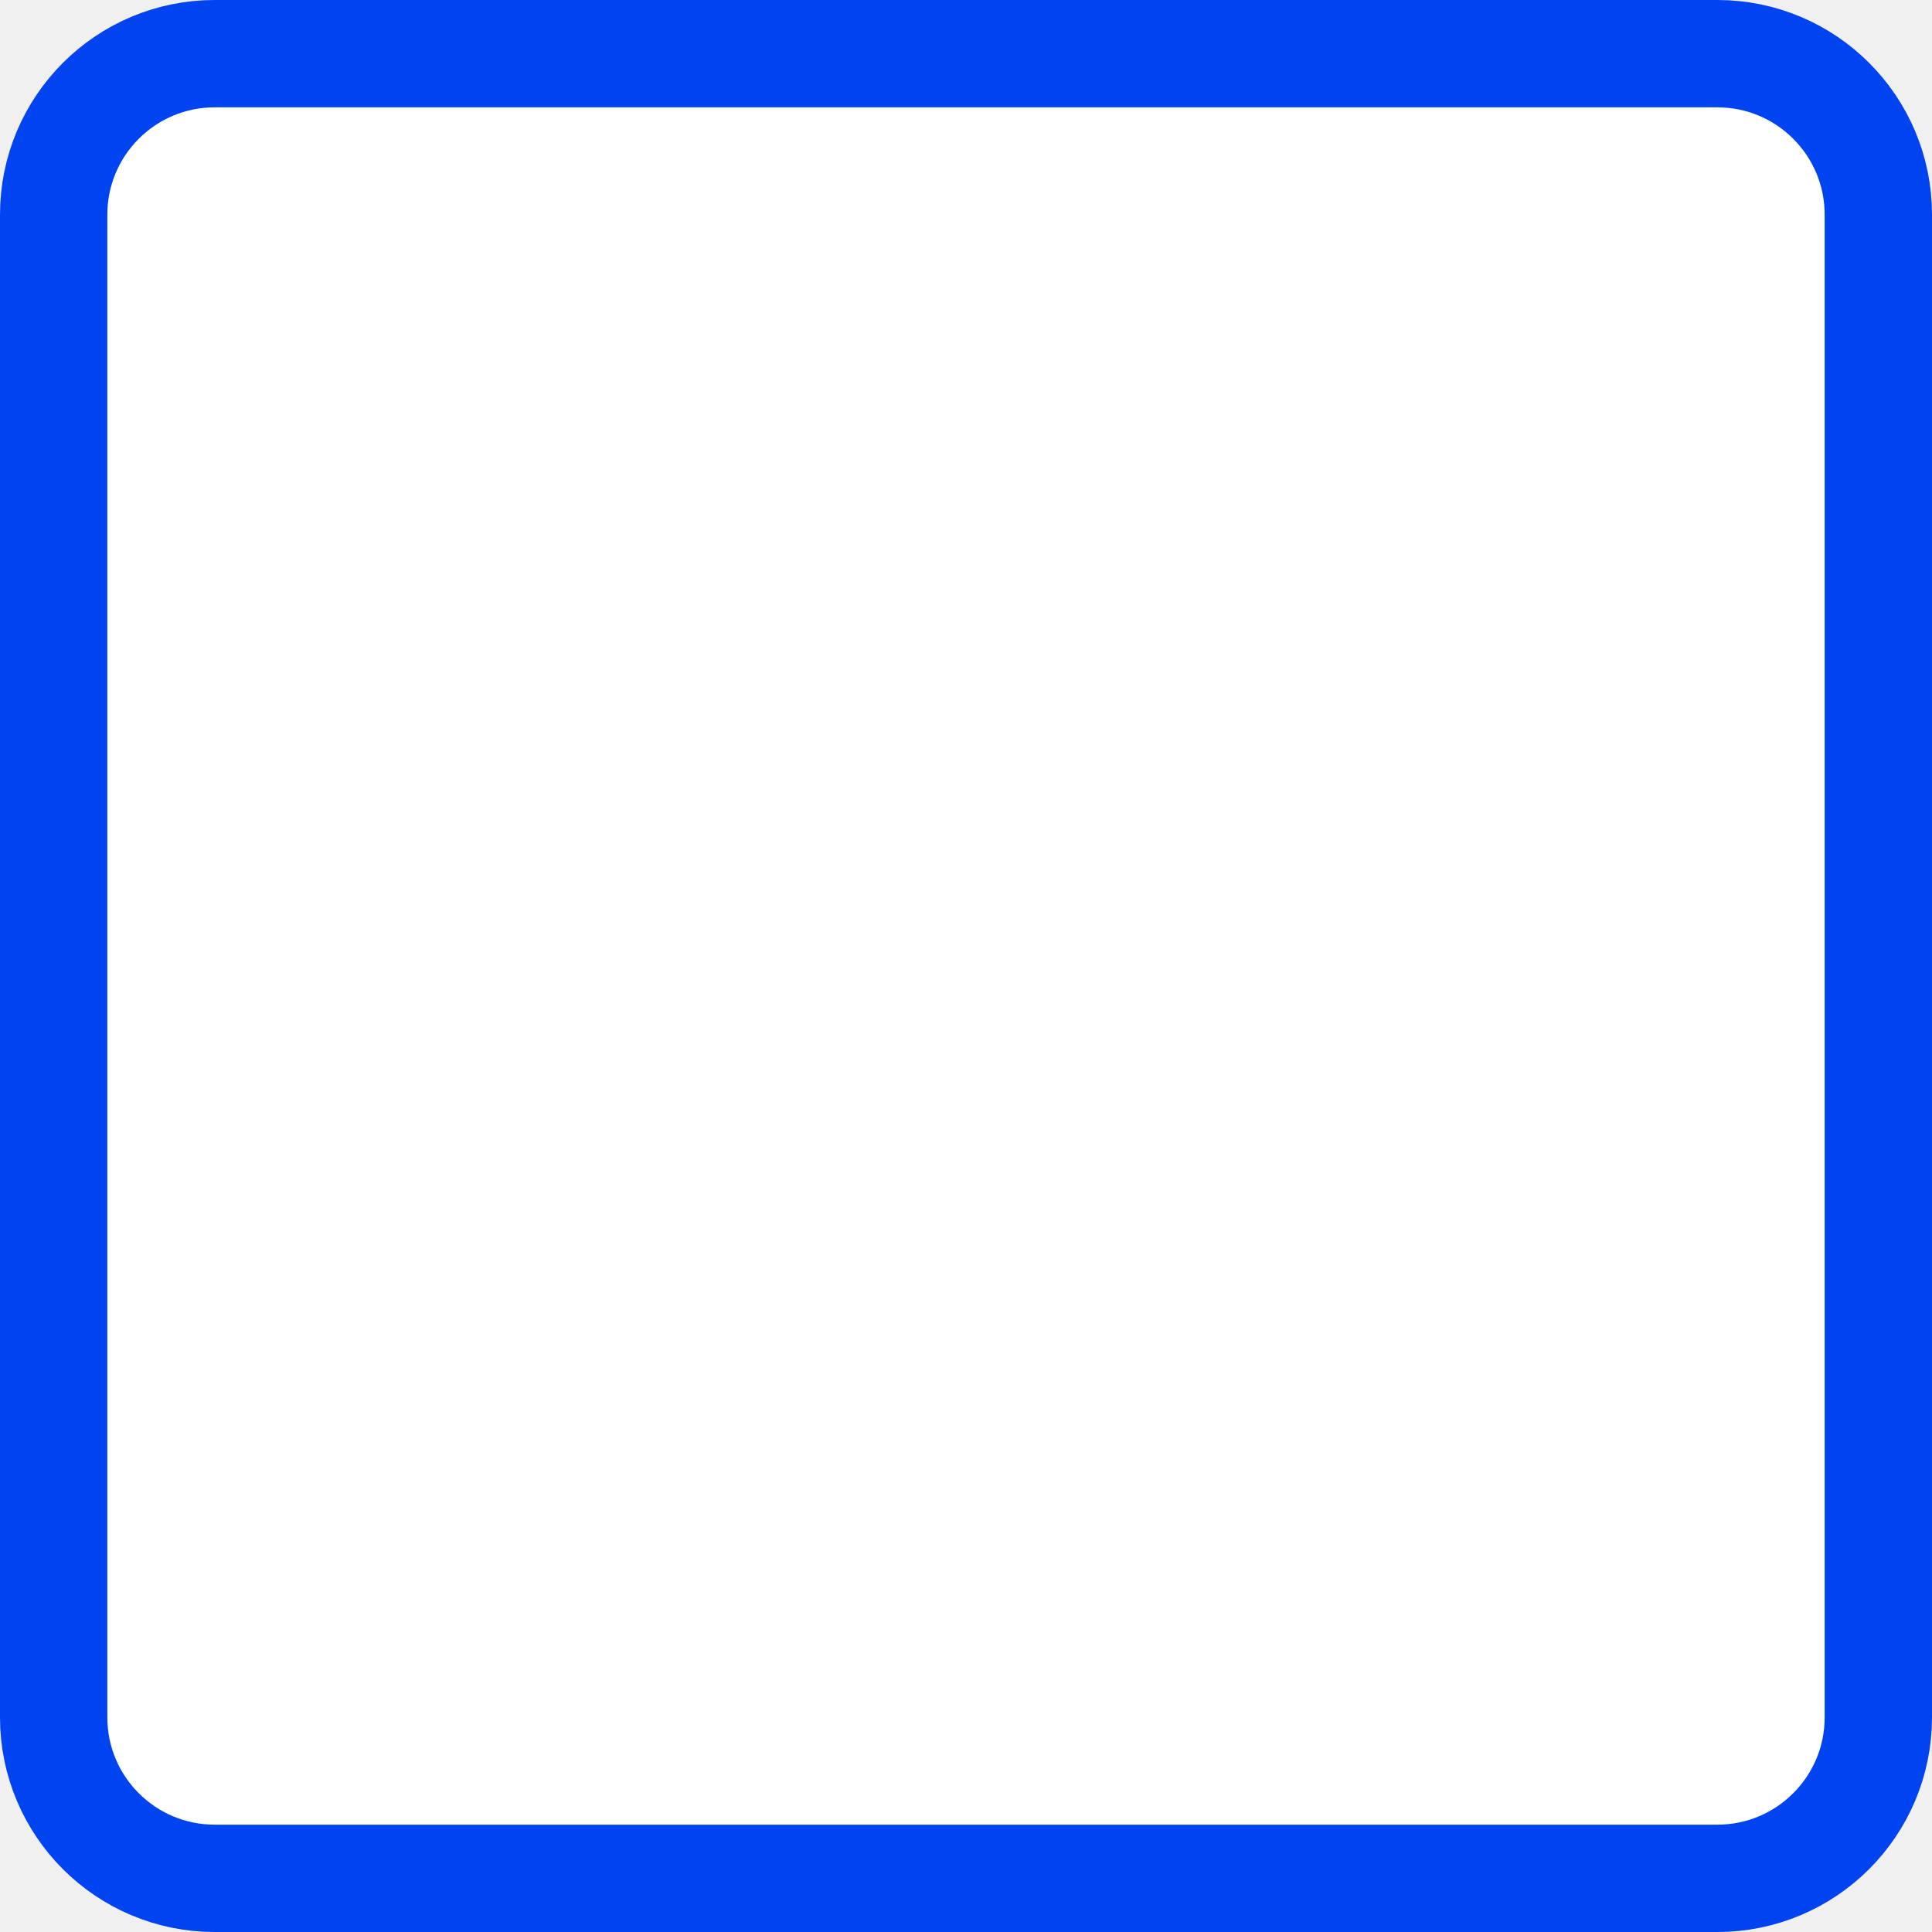
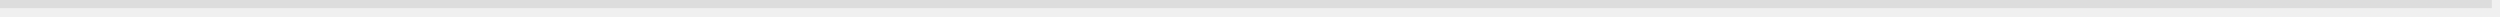
- <svg xmlns="http://www.w3.org/2000/svg" version="1.1" width="18px" height="18px" viewBox="295 11  18 18">
-   <path d="M 295.5 13  A 1.5 1.5 0 0 1 297 11.5 L 311 11.5  A 1.5 1.5 0 0 1 312.5 13 L 312.5 27  A 1.5 1.5 0 0 1 311 28.5 L 297 28.5  A 1.5 1.5 0 0 1 295.5 27 L 295.5 13  Z " fill-rule="nonzero" fill="#ffffff" stroke="none" />
-   <path d="M 295.5 13  A 1.5 1.5 0 0 1 297 11.5 L 311 11.5  A 1.5 1.5 0 0 1 312.5 13 L 312.5 27  A 1.5 1.5 0 0 1 311 28.5 L 297 28.5  A 1.5 1.5 0 0 1 295.5 27 L 295.5 13  Z " stroke-width="1" stroke="#0043f0" fill="none" />
+ <svg xmlns="http://www.w3.org/2000/svg" version="1.1" width="307px" height="2px">
+   <g transform="matrix(1 0 0 1 -14 -61 )">
+     <path d="M 14 61.5  L 320 61.5  " stroke-width="1" stroke="#dddddd" fill="none" />
+   </g>
</svg>
